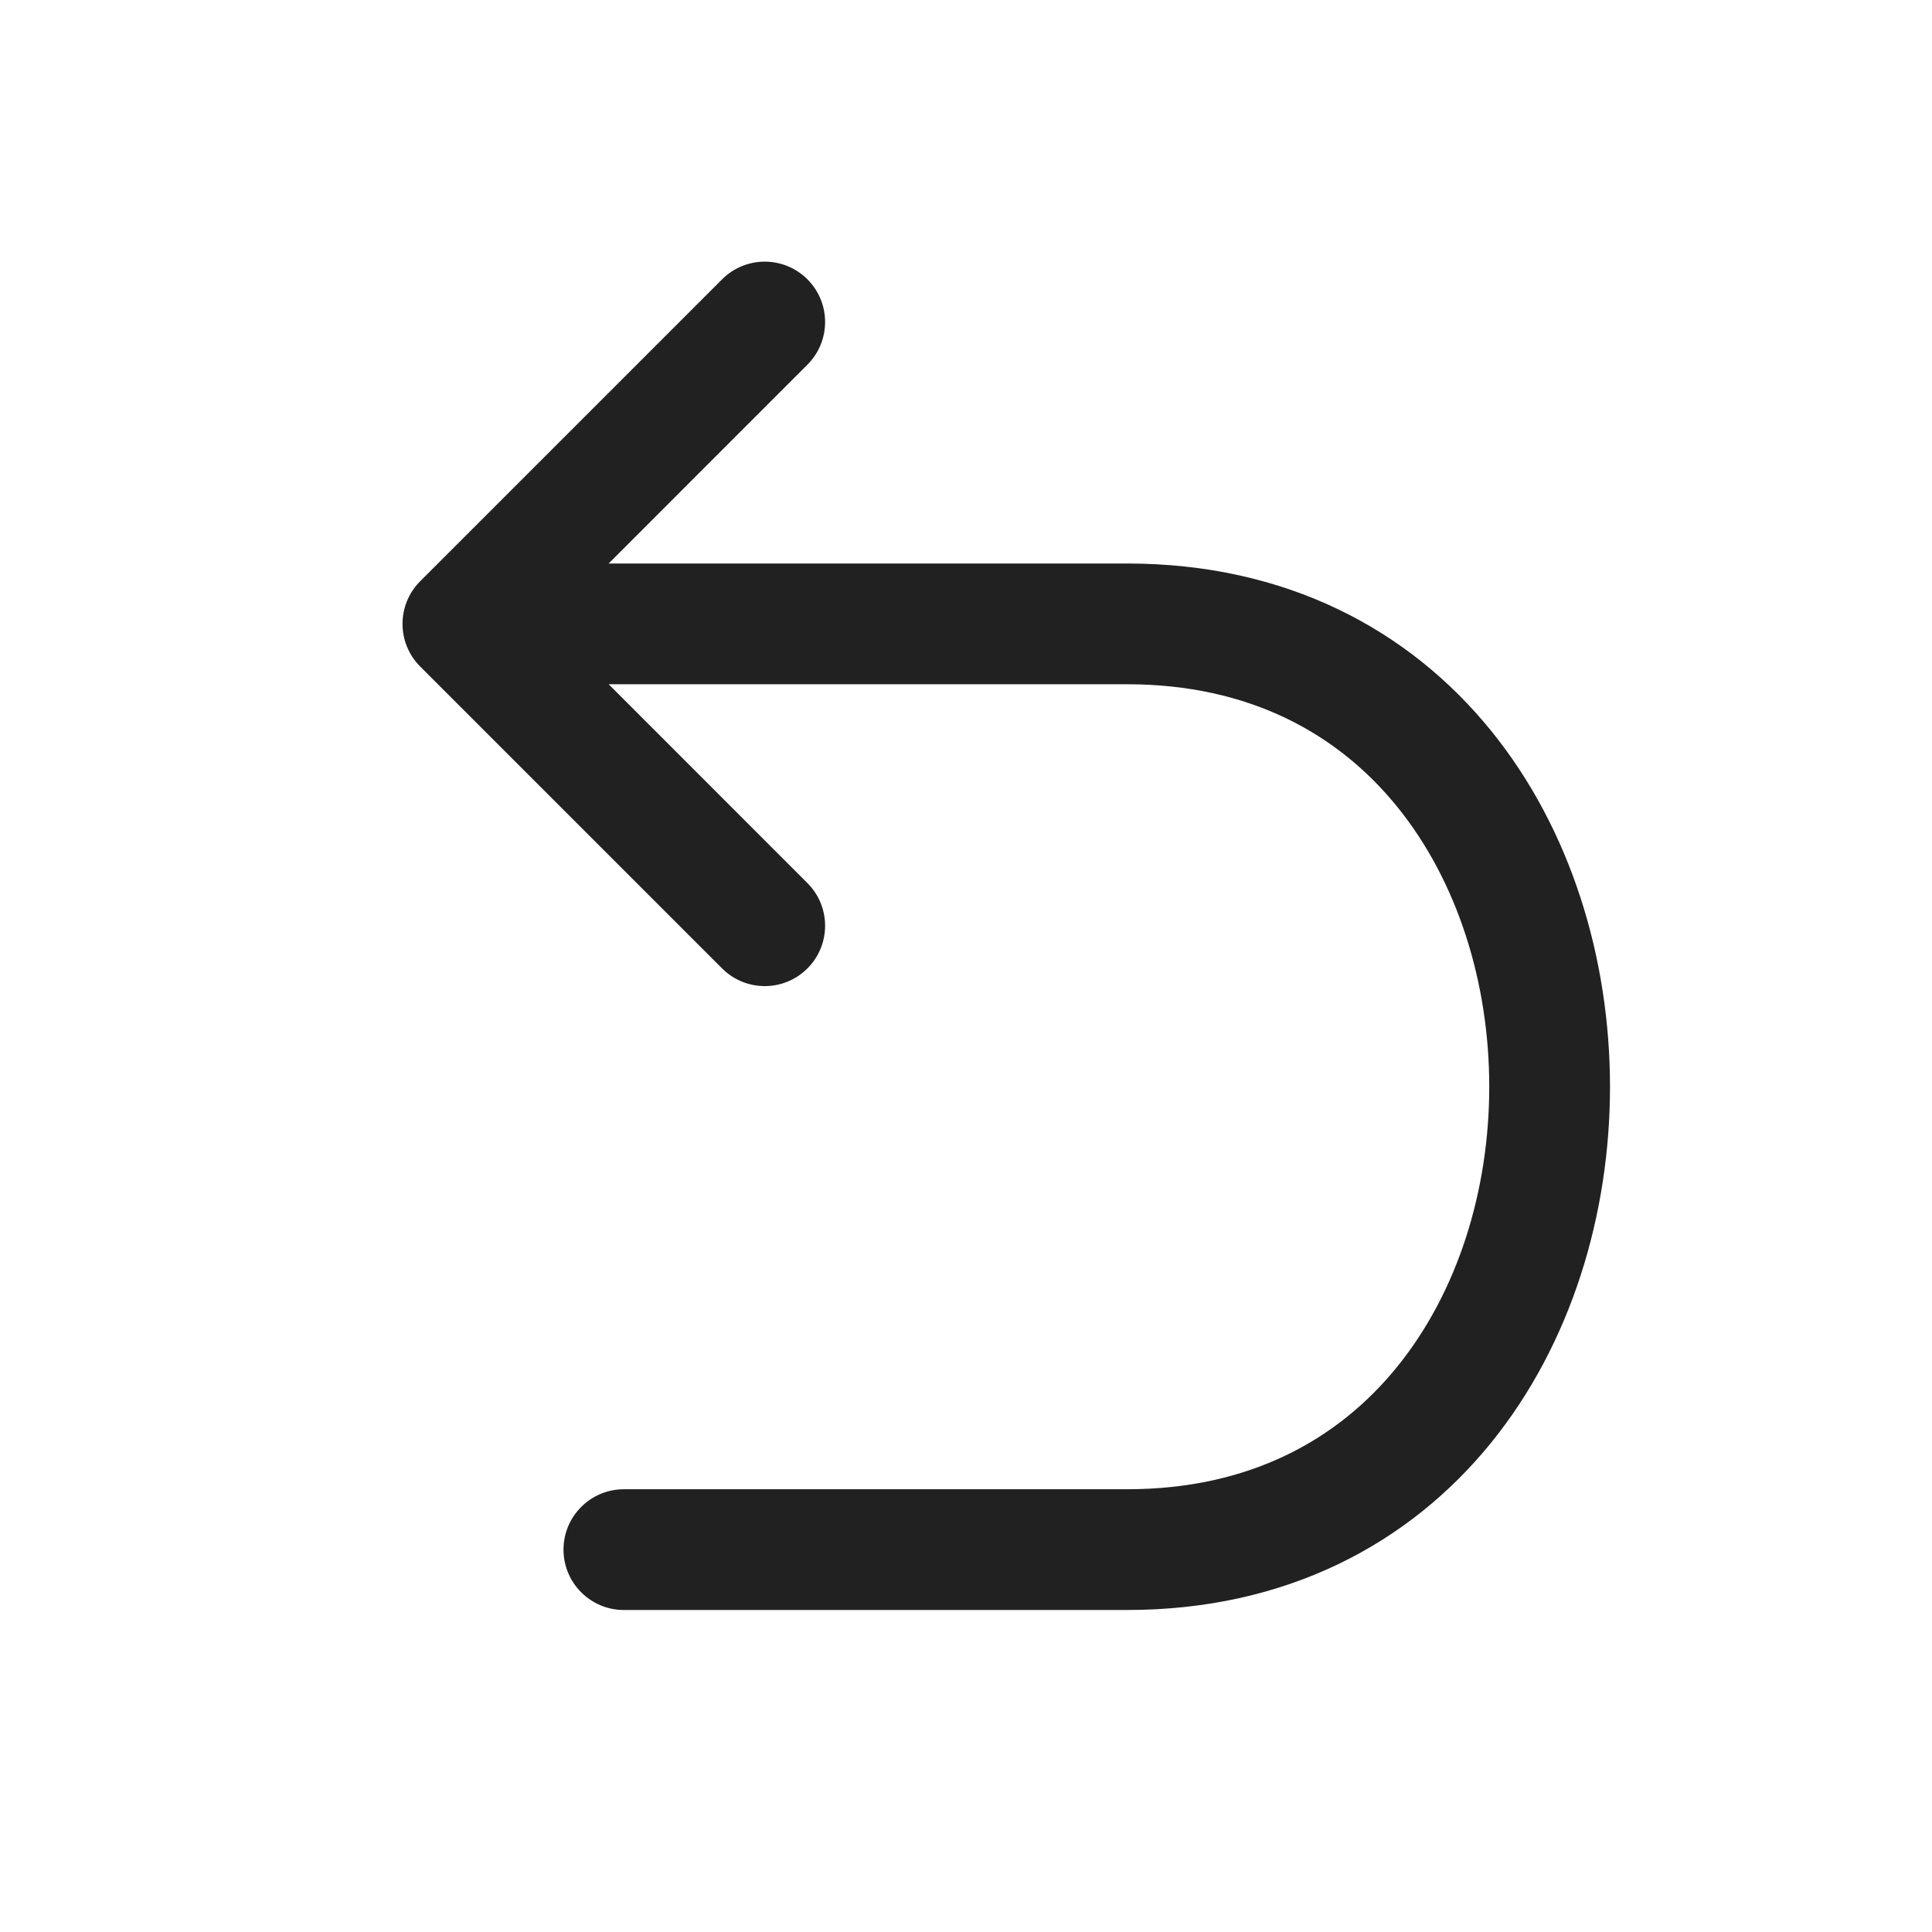
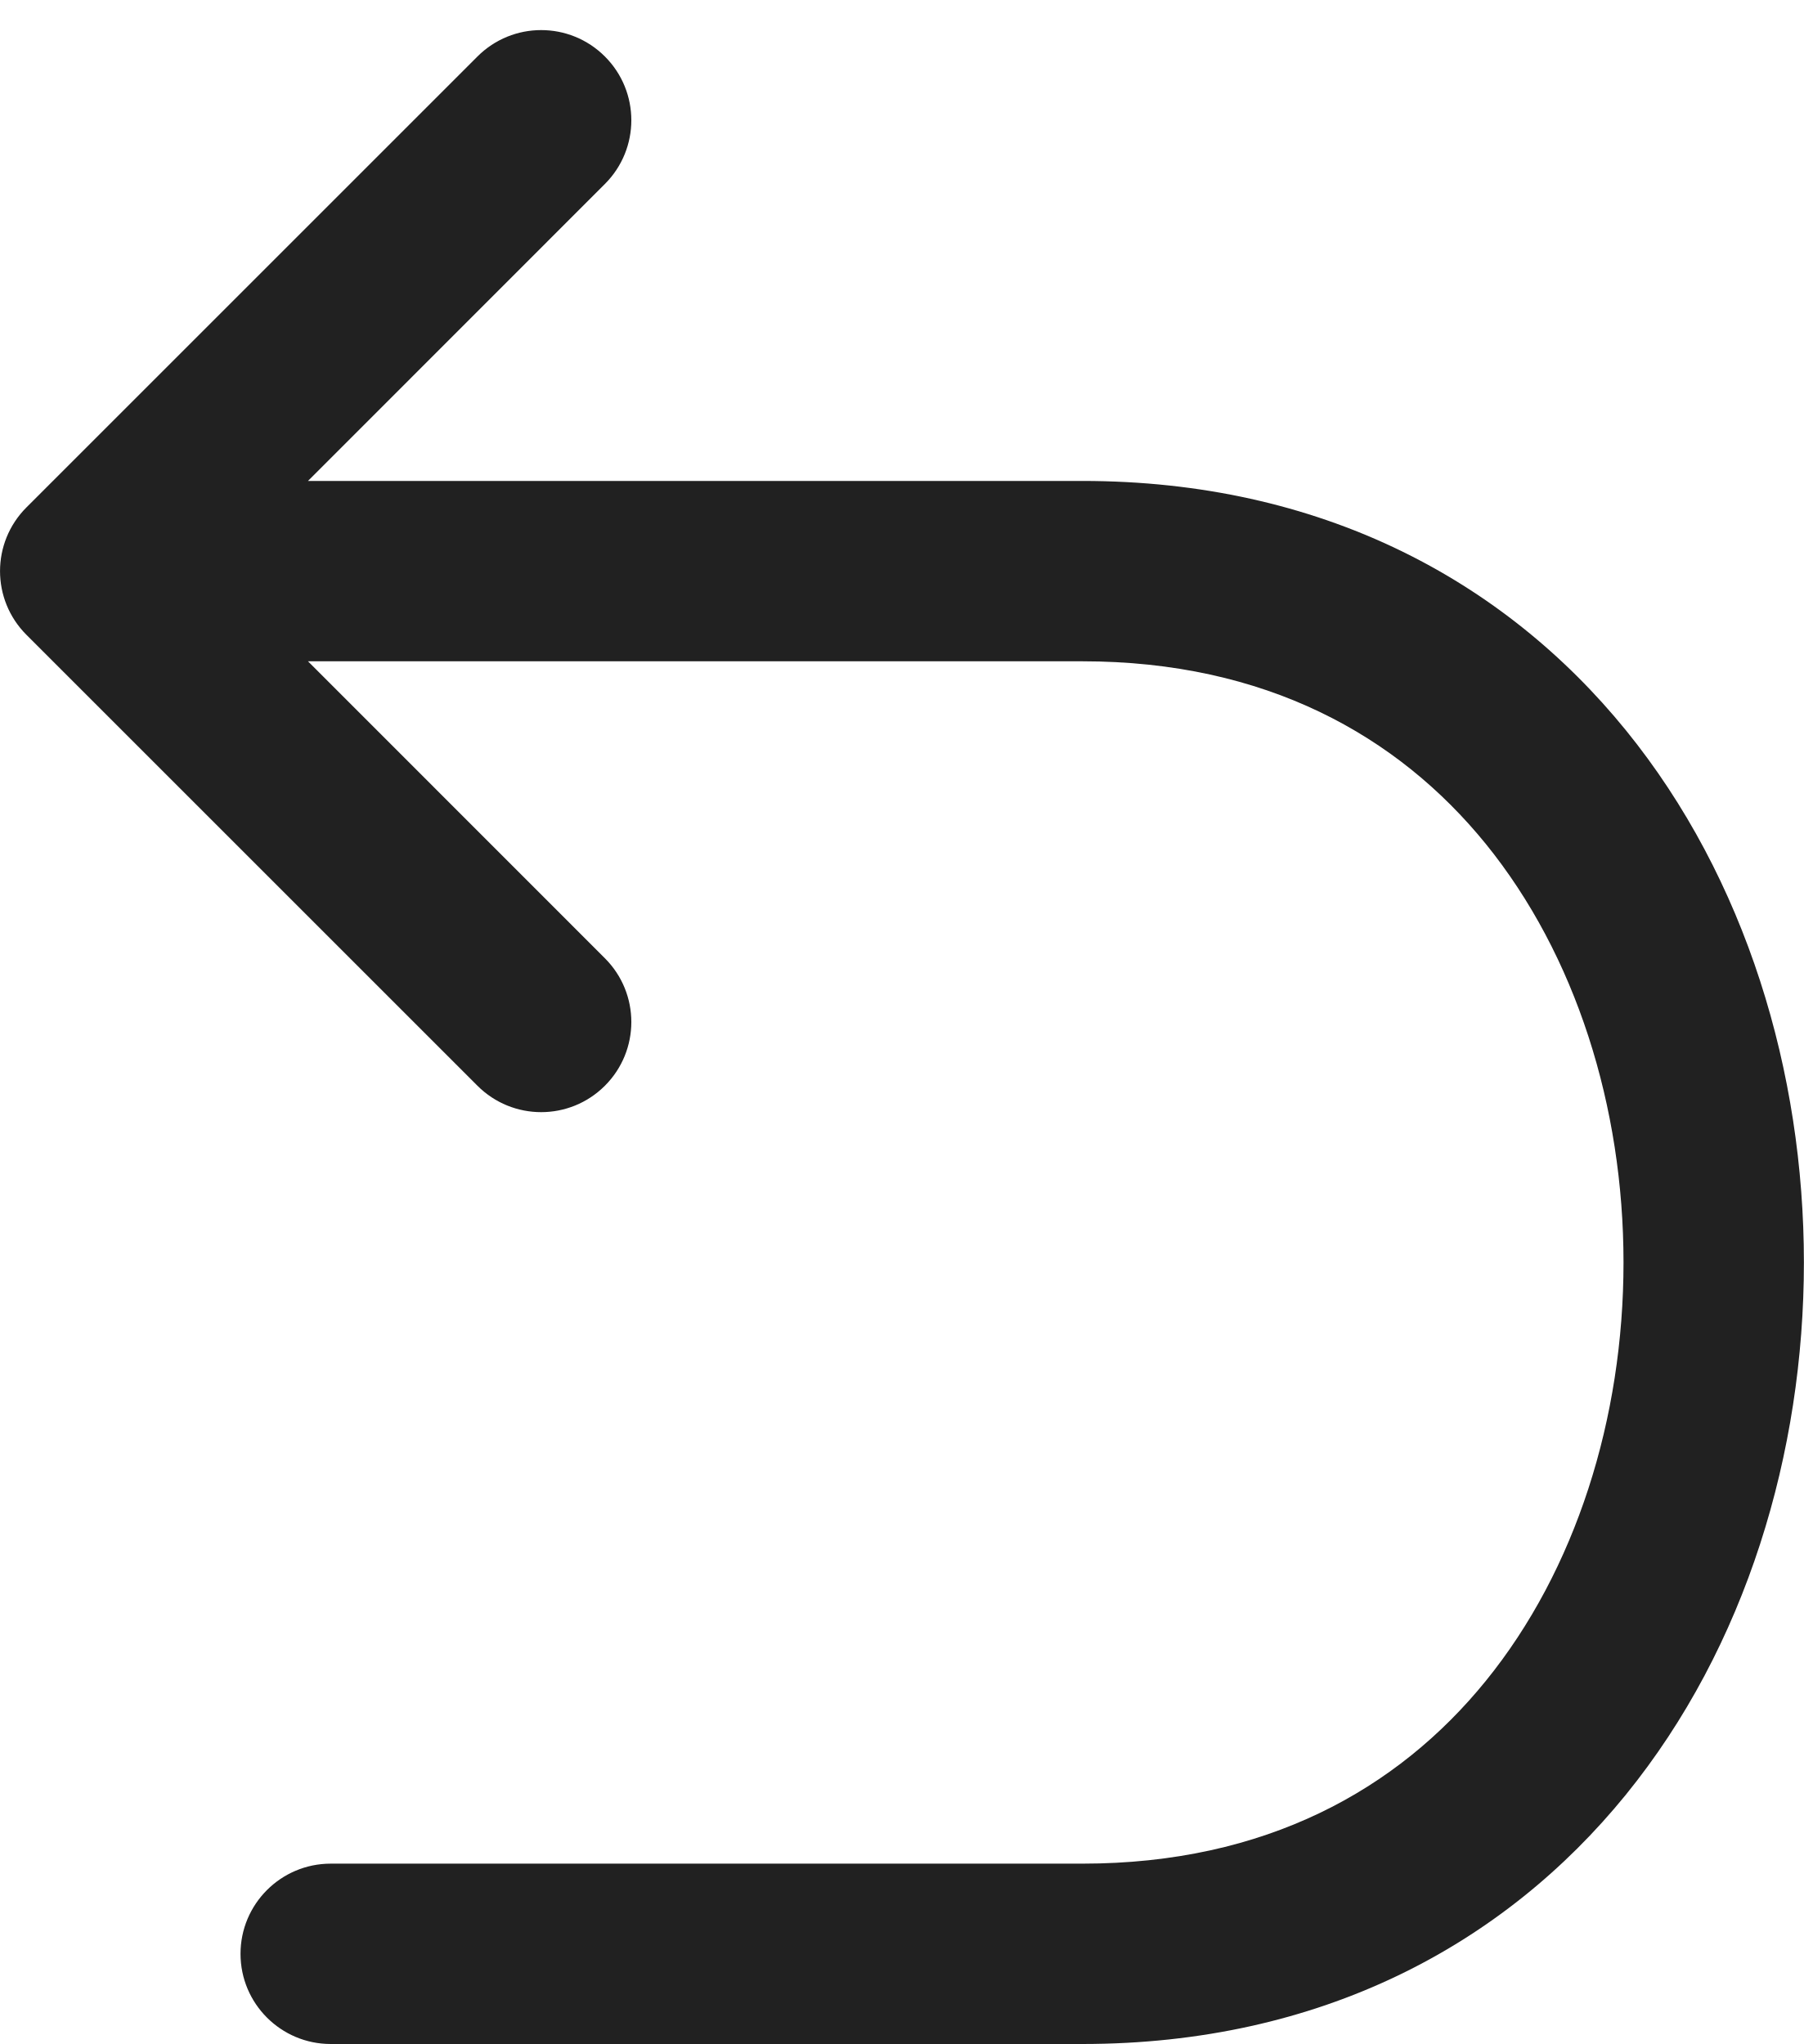
- <svg xmlns="http://www.w3.org/2000/svg" width="24" height="24" viewBox="0 0 24 24" fill="none">
-   <path d="M7 19.25C7 19.664 7.336 20 7.75 20H14C15.979 20 17.504 19.177 18.52 17.926C19.521 16.693 20 15.08 20 13.5C20 11.92 19.521 10.307 18.52 9.074C17.504 7.823 15.979 7 14 7H7.561L10.03 4.53C10.323 4.237 10.323 3.763 10.03 3.47C9.737 3.177 9.263 3.177 8.97 3.47L5.22 7.22C4.927 7.513 4.927 7.987 5.22 8.28L8.97 12.03C9.263 12.323 9.737 12.323 10.03 12.03C10.323 11.737 10.323 11.263 10.03 10.97L7.561 8.5H14C15.521 8.5 16.621 9.115 17.355 10.02C18.104 10.943 18.5 12.205 18.5 13.5C18.5 14.795 18.104 16.057 17.355 16.98C16.621 17.885 15.521 18.5 14 18.5H7.75C7.336 18.5 7 18.836 7 19.25Z" fill="#212121" />
+ <svg xmlns="http://www.w3.org/2000/svg" width="15" height="17" viewBox="0 0 15 17" fill="none">
+   <path d="M2 16.25C2 16.664 2.336 17 2.75 17H9C10.979 17 12.504 16.177 13.52 14.926C14.521 13.693 15 12.08 15 10.5C15 8.92 14.521 7.307 13.52 6.074C12.504 4.823 10.979 4 9 4H2.561L5.03 1.53C5.323 1.237 5.323 0.763 5.03 0.47C4.737 0.177 4.263 0.177 3.97 0.47L0.22 4.22C-0.073 4.513 -0.073 4.987 0.22 5.28L3.97 9.03C4.263 9.323 4.737 9.323 5.03 9.03C5.323 8.737 5.323 8.263 5.03 7.97L2.561 5.5H9C10.521 5.5 11.621 6.115 12.355 7.019C13.104 7.943 13.5 9.205 13.5 10.5C13.5 11.795 13.104 13.057 12.355 13.98C11.621 14.885 10.521 15.5 9 15.5H2.75C2.336 15.5 2 15.836 2 16.25Z" fill="#212121" />
</svg>
